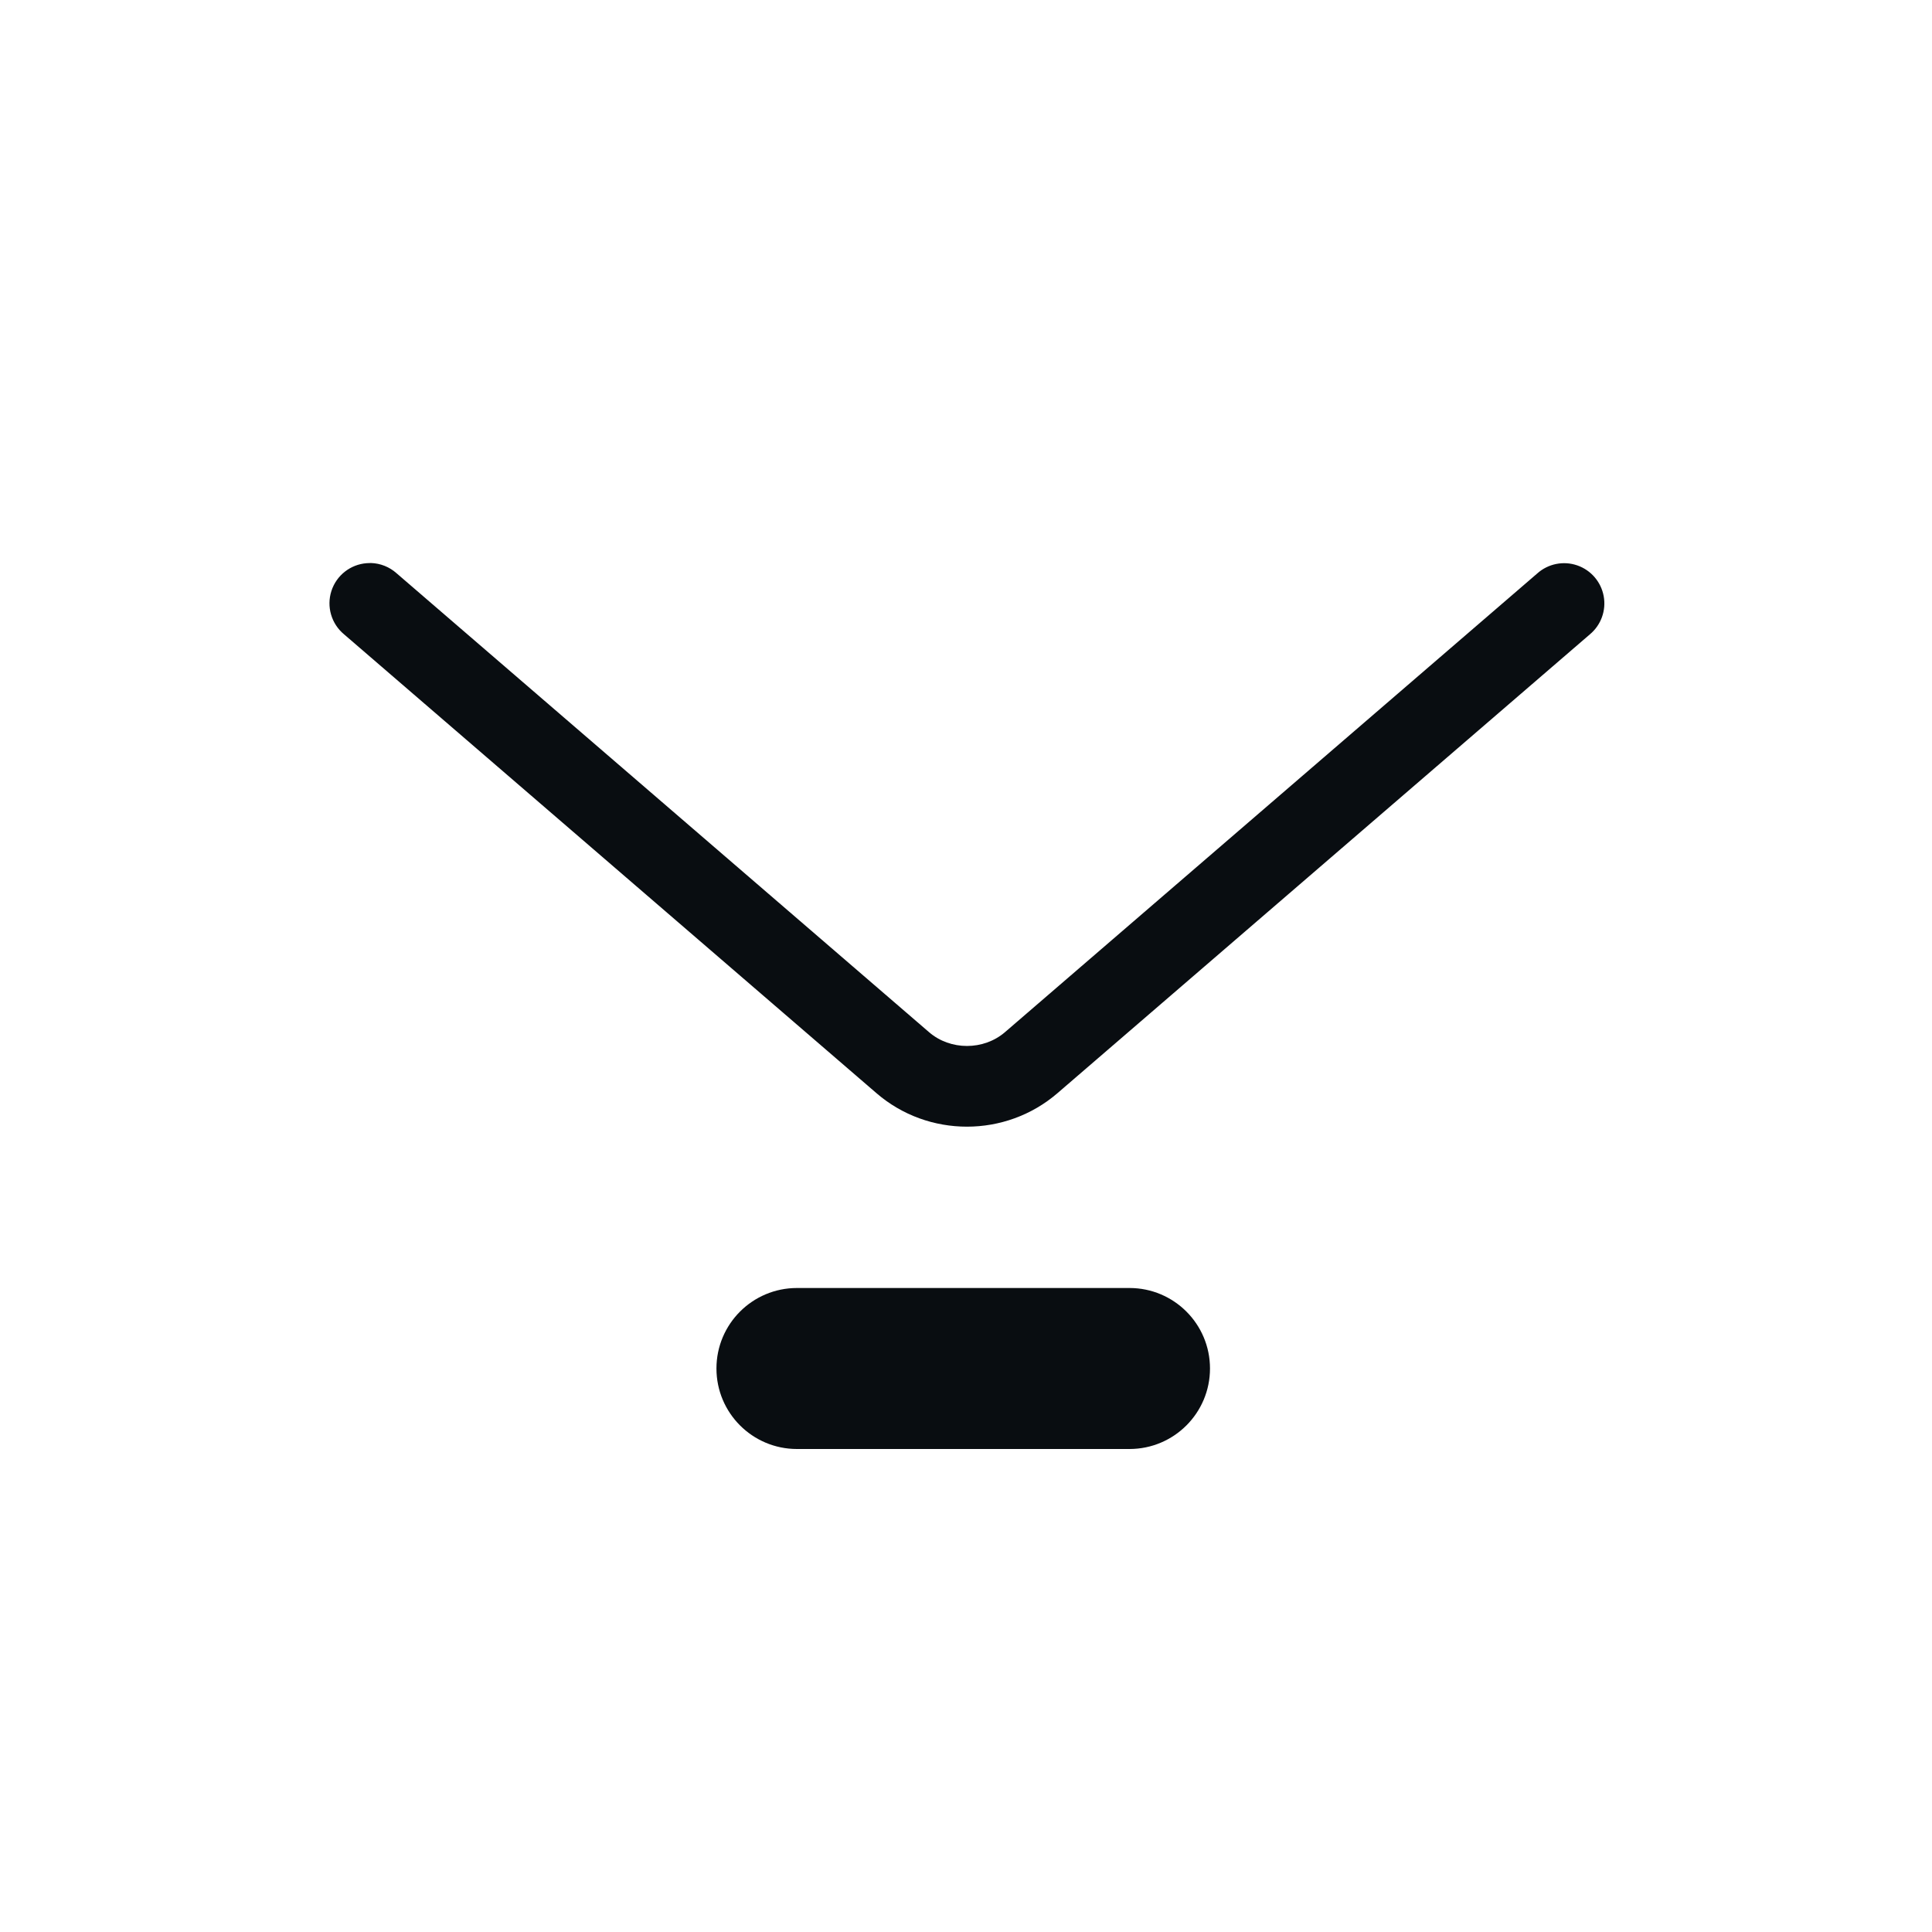
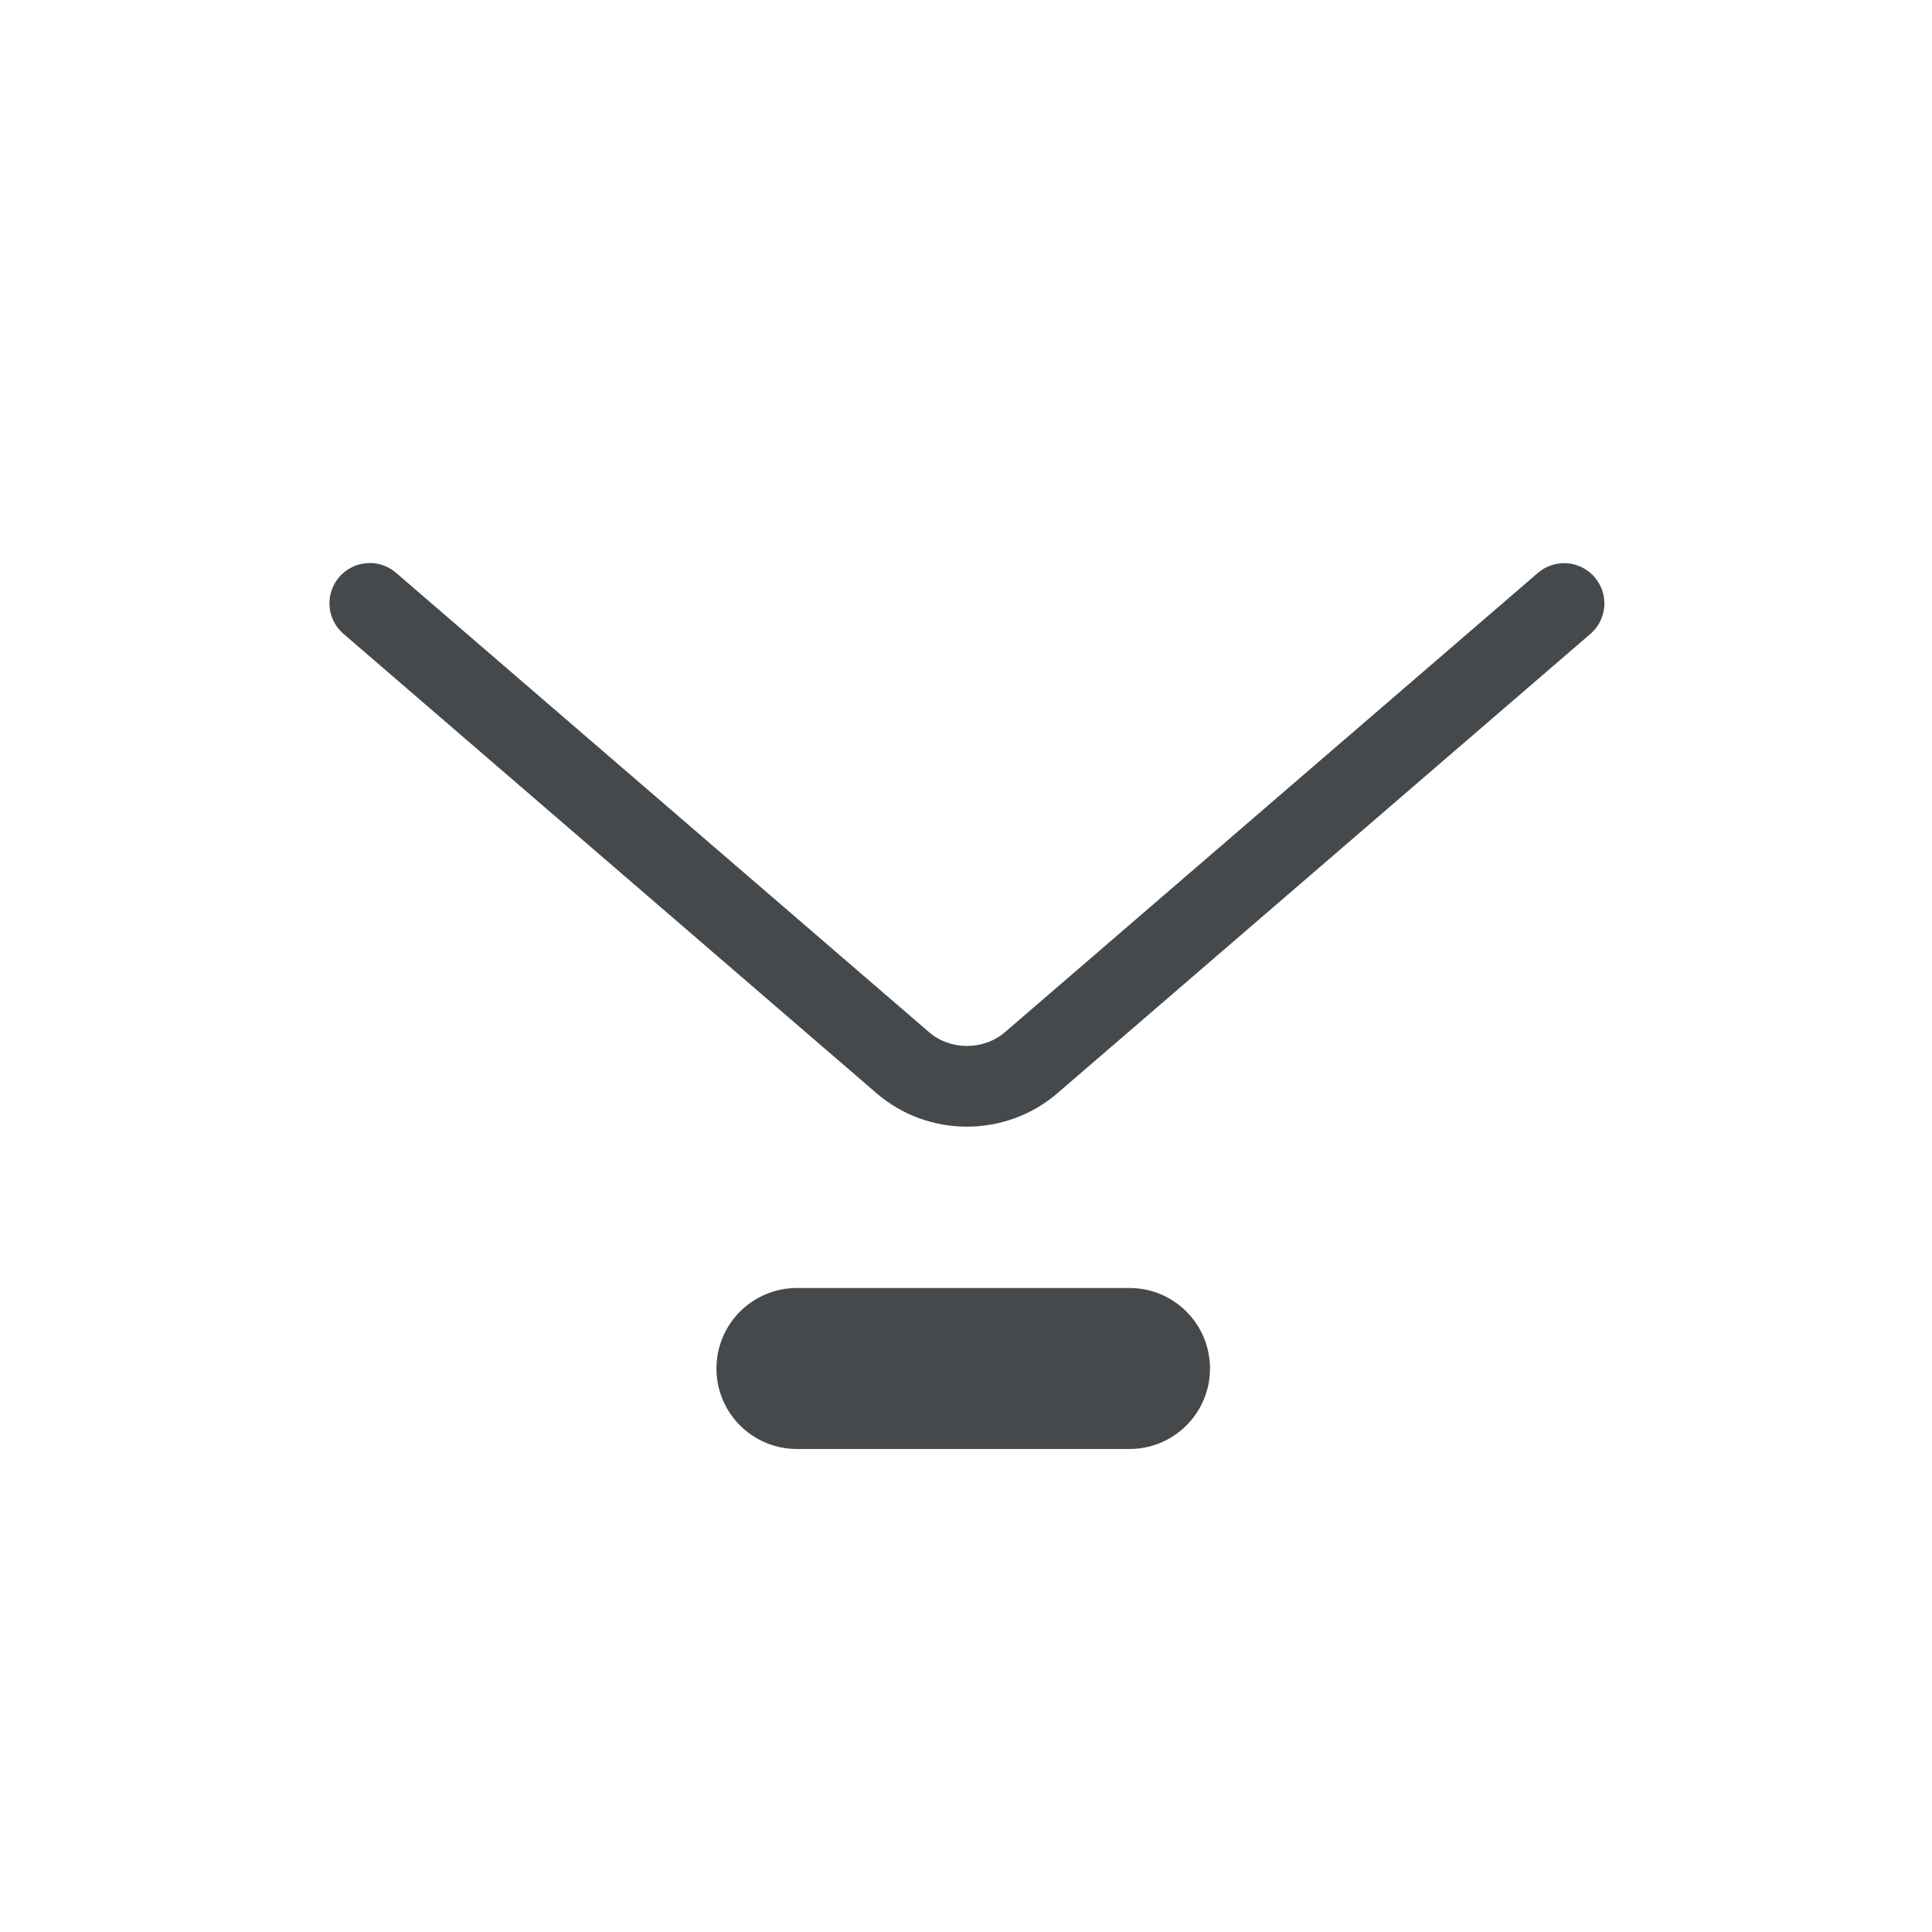
<svg xmlns="http://www.w3.org/2000/svg" width="24" height="24" version="1.1">
  <defs>
    <style id="current-color-scheme" type="text/css">.ColorScheme-Text {
			color:#090d11;
			}</style>
  </defs>
-   <path class="ColorScheme-Text" d="m4.607 6.994a0.5 0.5 0 0 0-0.051 0.002 0.5 0.5 0 0 0-0.283 0.883l6.615 5.701c0.643 0.555 1.605 0.554 2.248 0l6.613-5.699a0.5 0.5 0 1 0-0.652-0.758l-6.613 5.699c-0.265 0.228-0.678 0.229-0.943 0l-6.615-5.701a0.5 0.5 0 0 0-0.318-0.127zm5.293 9.006a1 1 0 1 0 0 2h4.131a1 1 0 1 0 0-2z" color="#090d11" fill="currentColor" />
+   <path class="ColorScheme-Text" d="m4.607 6.994a0.5 0.5 0 0 0-0.051 0.002 0.5 0.5 0 0 0-0.283 0.883l6.615 5.701c0.643 0.555 1.605 0.554 2.248 0l6.613-5.699a0.5 0.5 0 1 0-0.652-0.758l-6.613 5.699c-0.265 0.228-0.678 0.229-0.943 0l-6.615-5.701a0.5 0.5 0 0 0-0.318-0.127zm5.293 9.006a1 1 0 1 0 0 2h4.131a1 1 0 1 0 0-2z" style="fill-opacity:.75;fill:currentColor" />
</svg>
